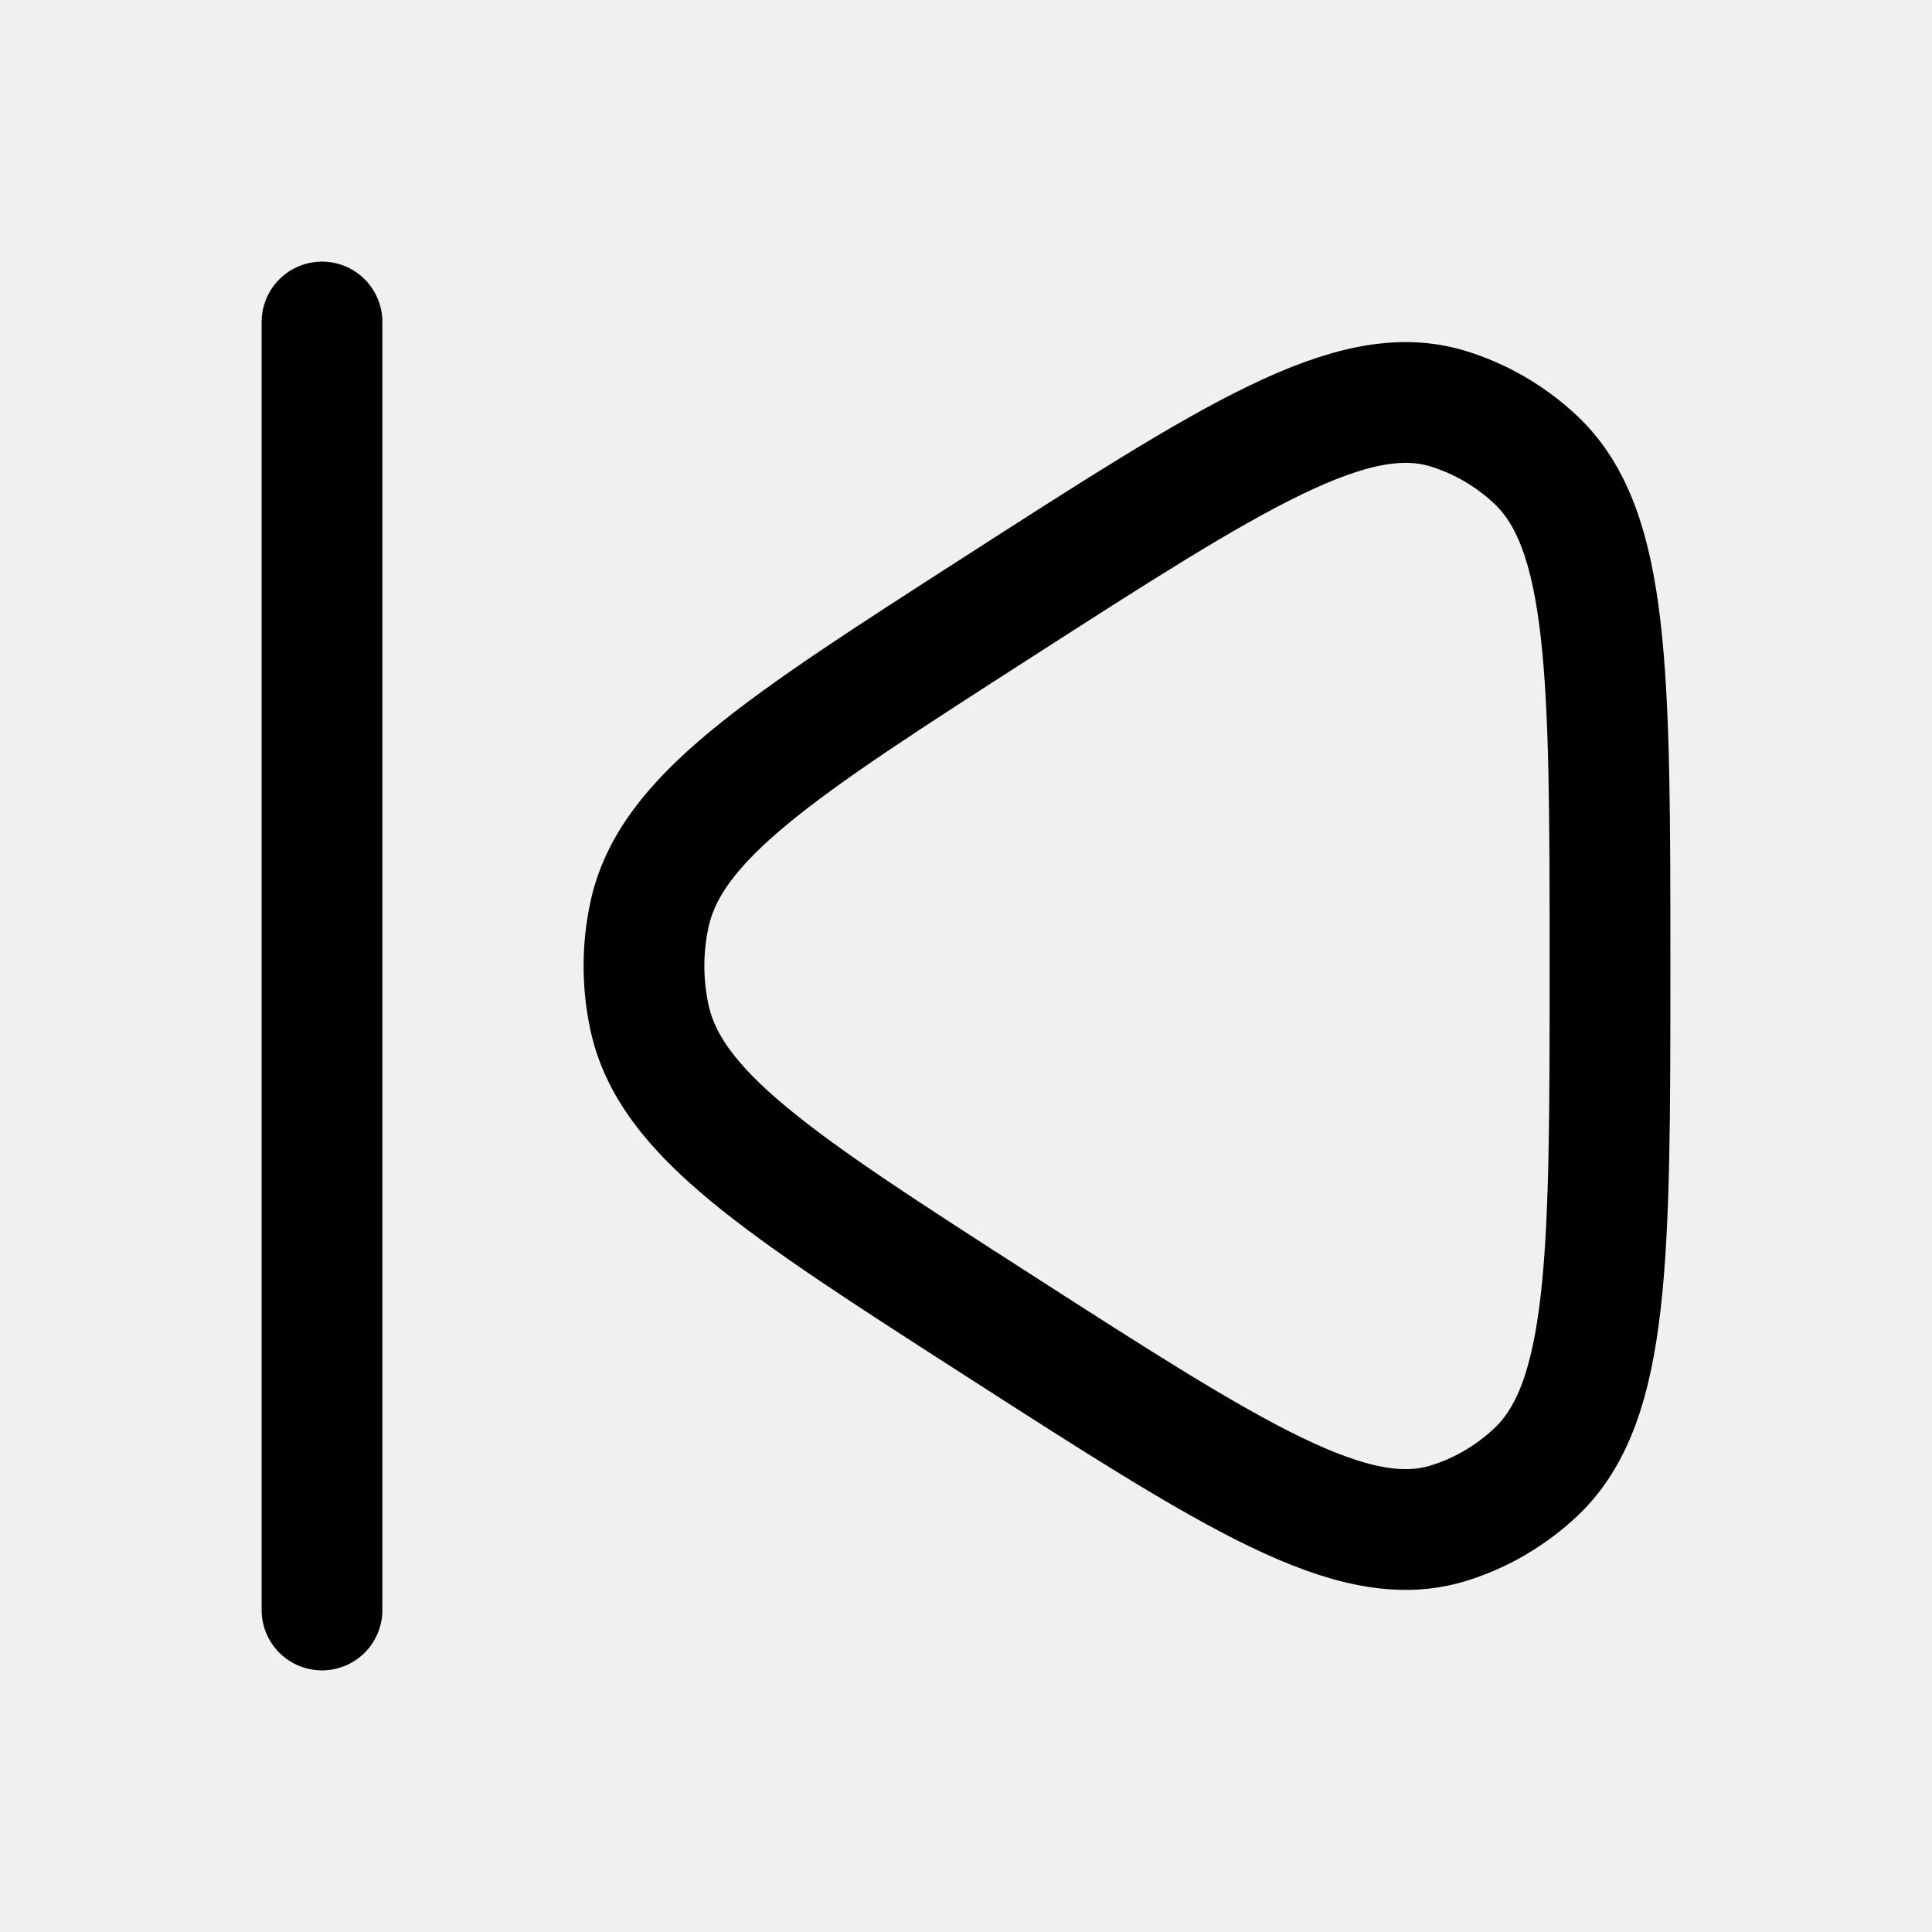
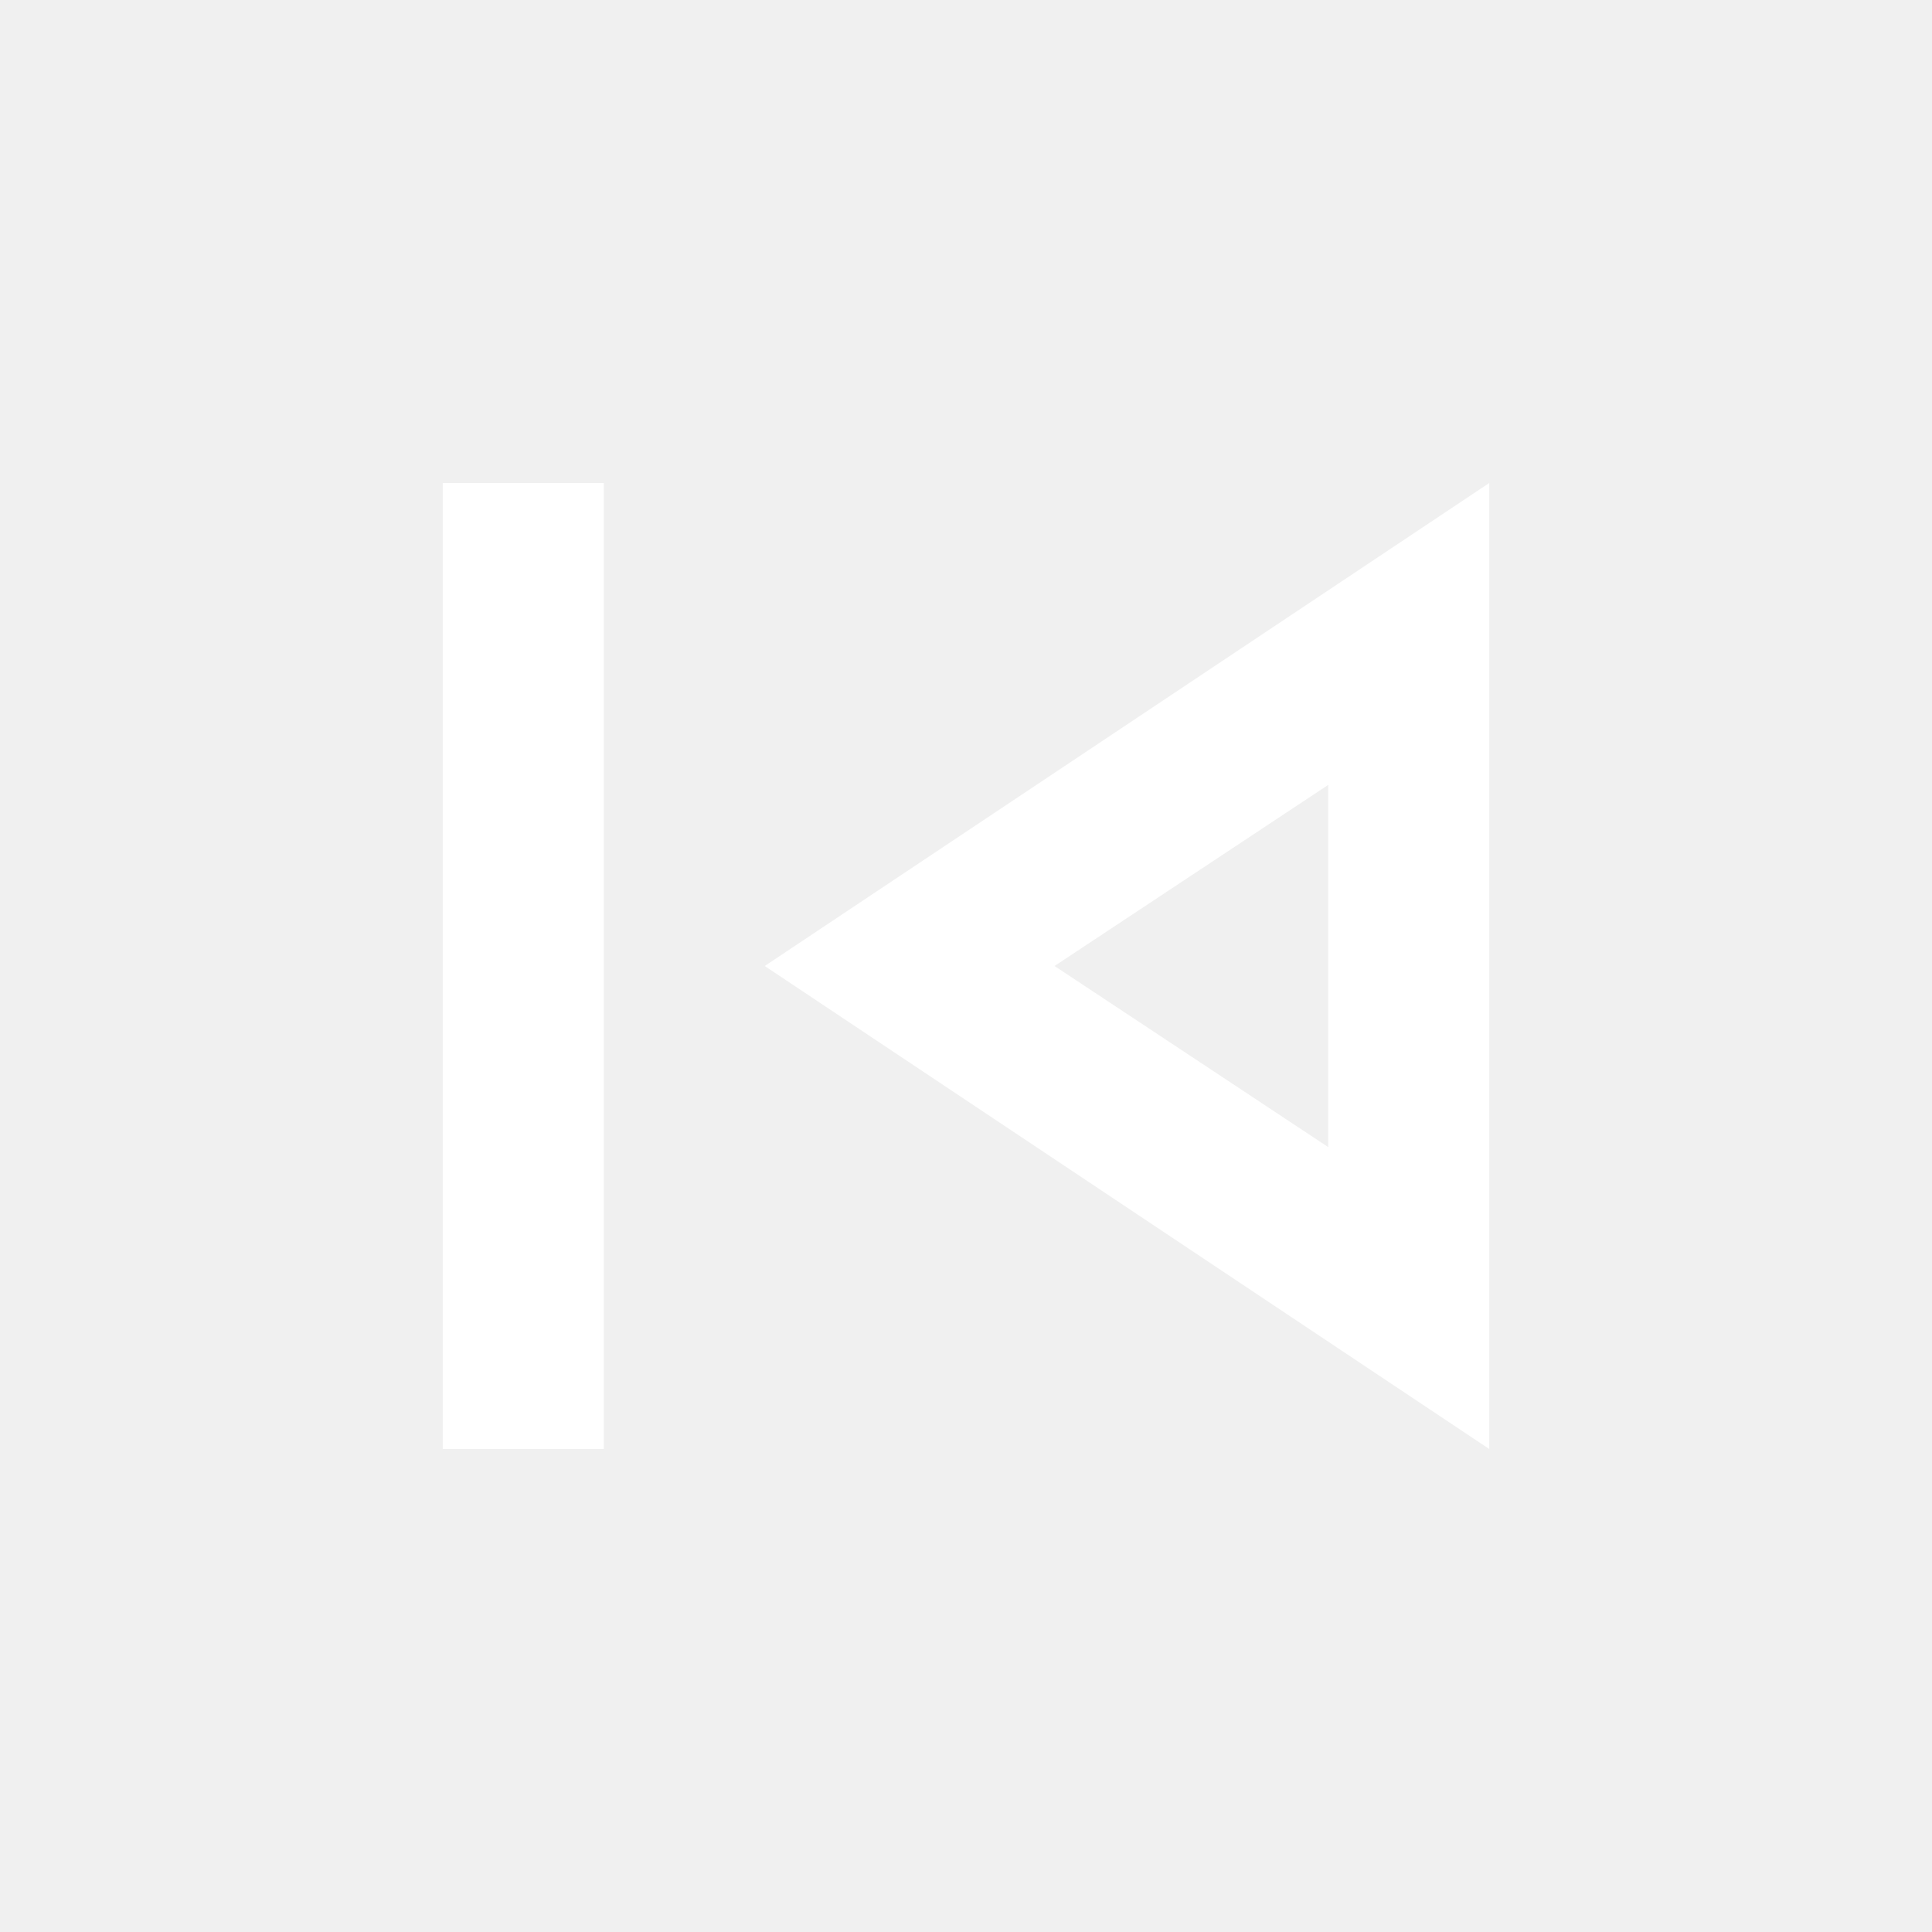
- <svg xmlns="http://www.w3.org/2000/svg" viewBox="0 0 24 24" width="24" height="24" color="#000000" fill="none">
-   <path d="M8.065 12.626C8.319 13.837 9.673 14.708 12.38 16.448C15.325 18.341 16.797 19.288 17.989 18.923C18.393 18.799 18.765 18.582 19.078 18.288C20 17.418 20 15.612 20 12C20 8.388 20 6.582 19.078 5.712C18.765 5.418 18.393 5.201 17.989 5.077C16.797 4.712 15.325 5.659 12.38 7.552C9.673 9.292 8.319 10.163 8.065 11.374C7.978 11.787 7.978 12.213 8.065 12.626Z" stroke="currentColor" stroke-width="1.5" stroke-linejoin="round" />
-   <path d="M4 4L4 20" stroke="currentColor" stroke-width="1.5" stroke-linecap="round" />
+ <svg xmlns="http://www.w3.org/2000/svg" height="24px" viewBox="0 -960 960 960" width="24px" fill="#ffffff">
+   <path d="M220-240v-480h80v480h-80Zm520 0L380-480l360-240v480Zm-80-240Zm0 90v-180l-136 90 136 90Z" />
</svg>
